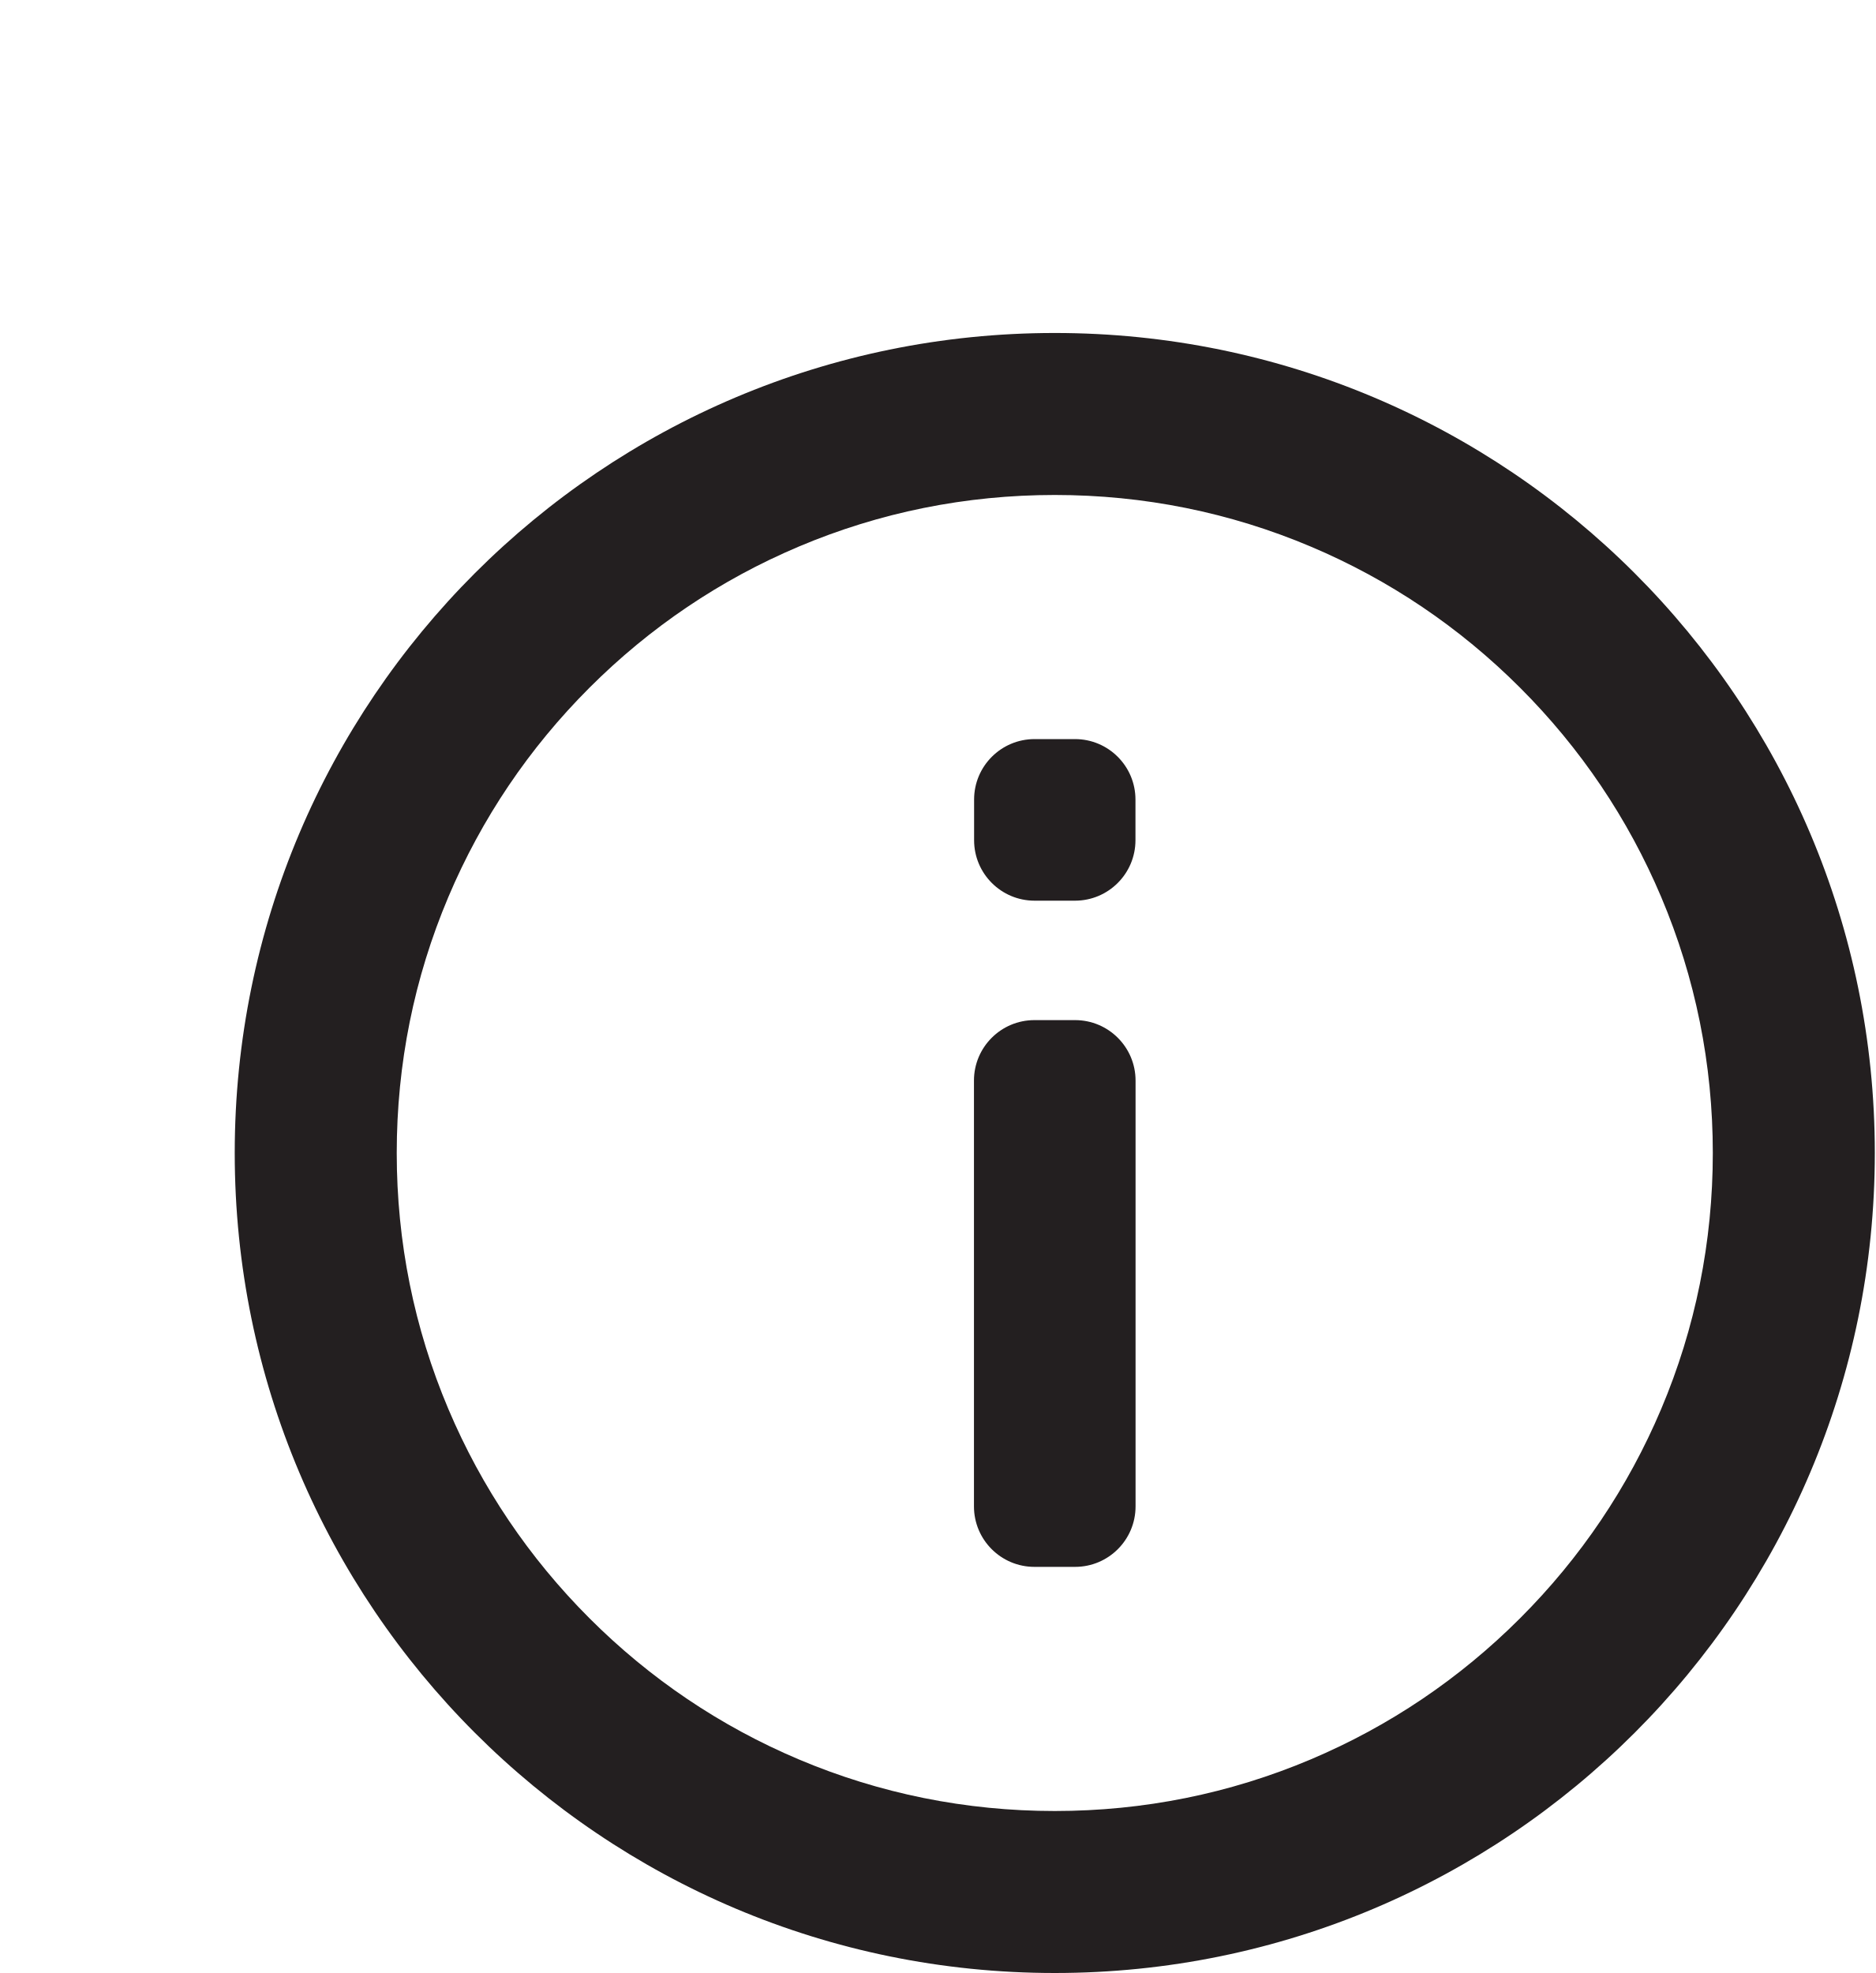
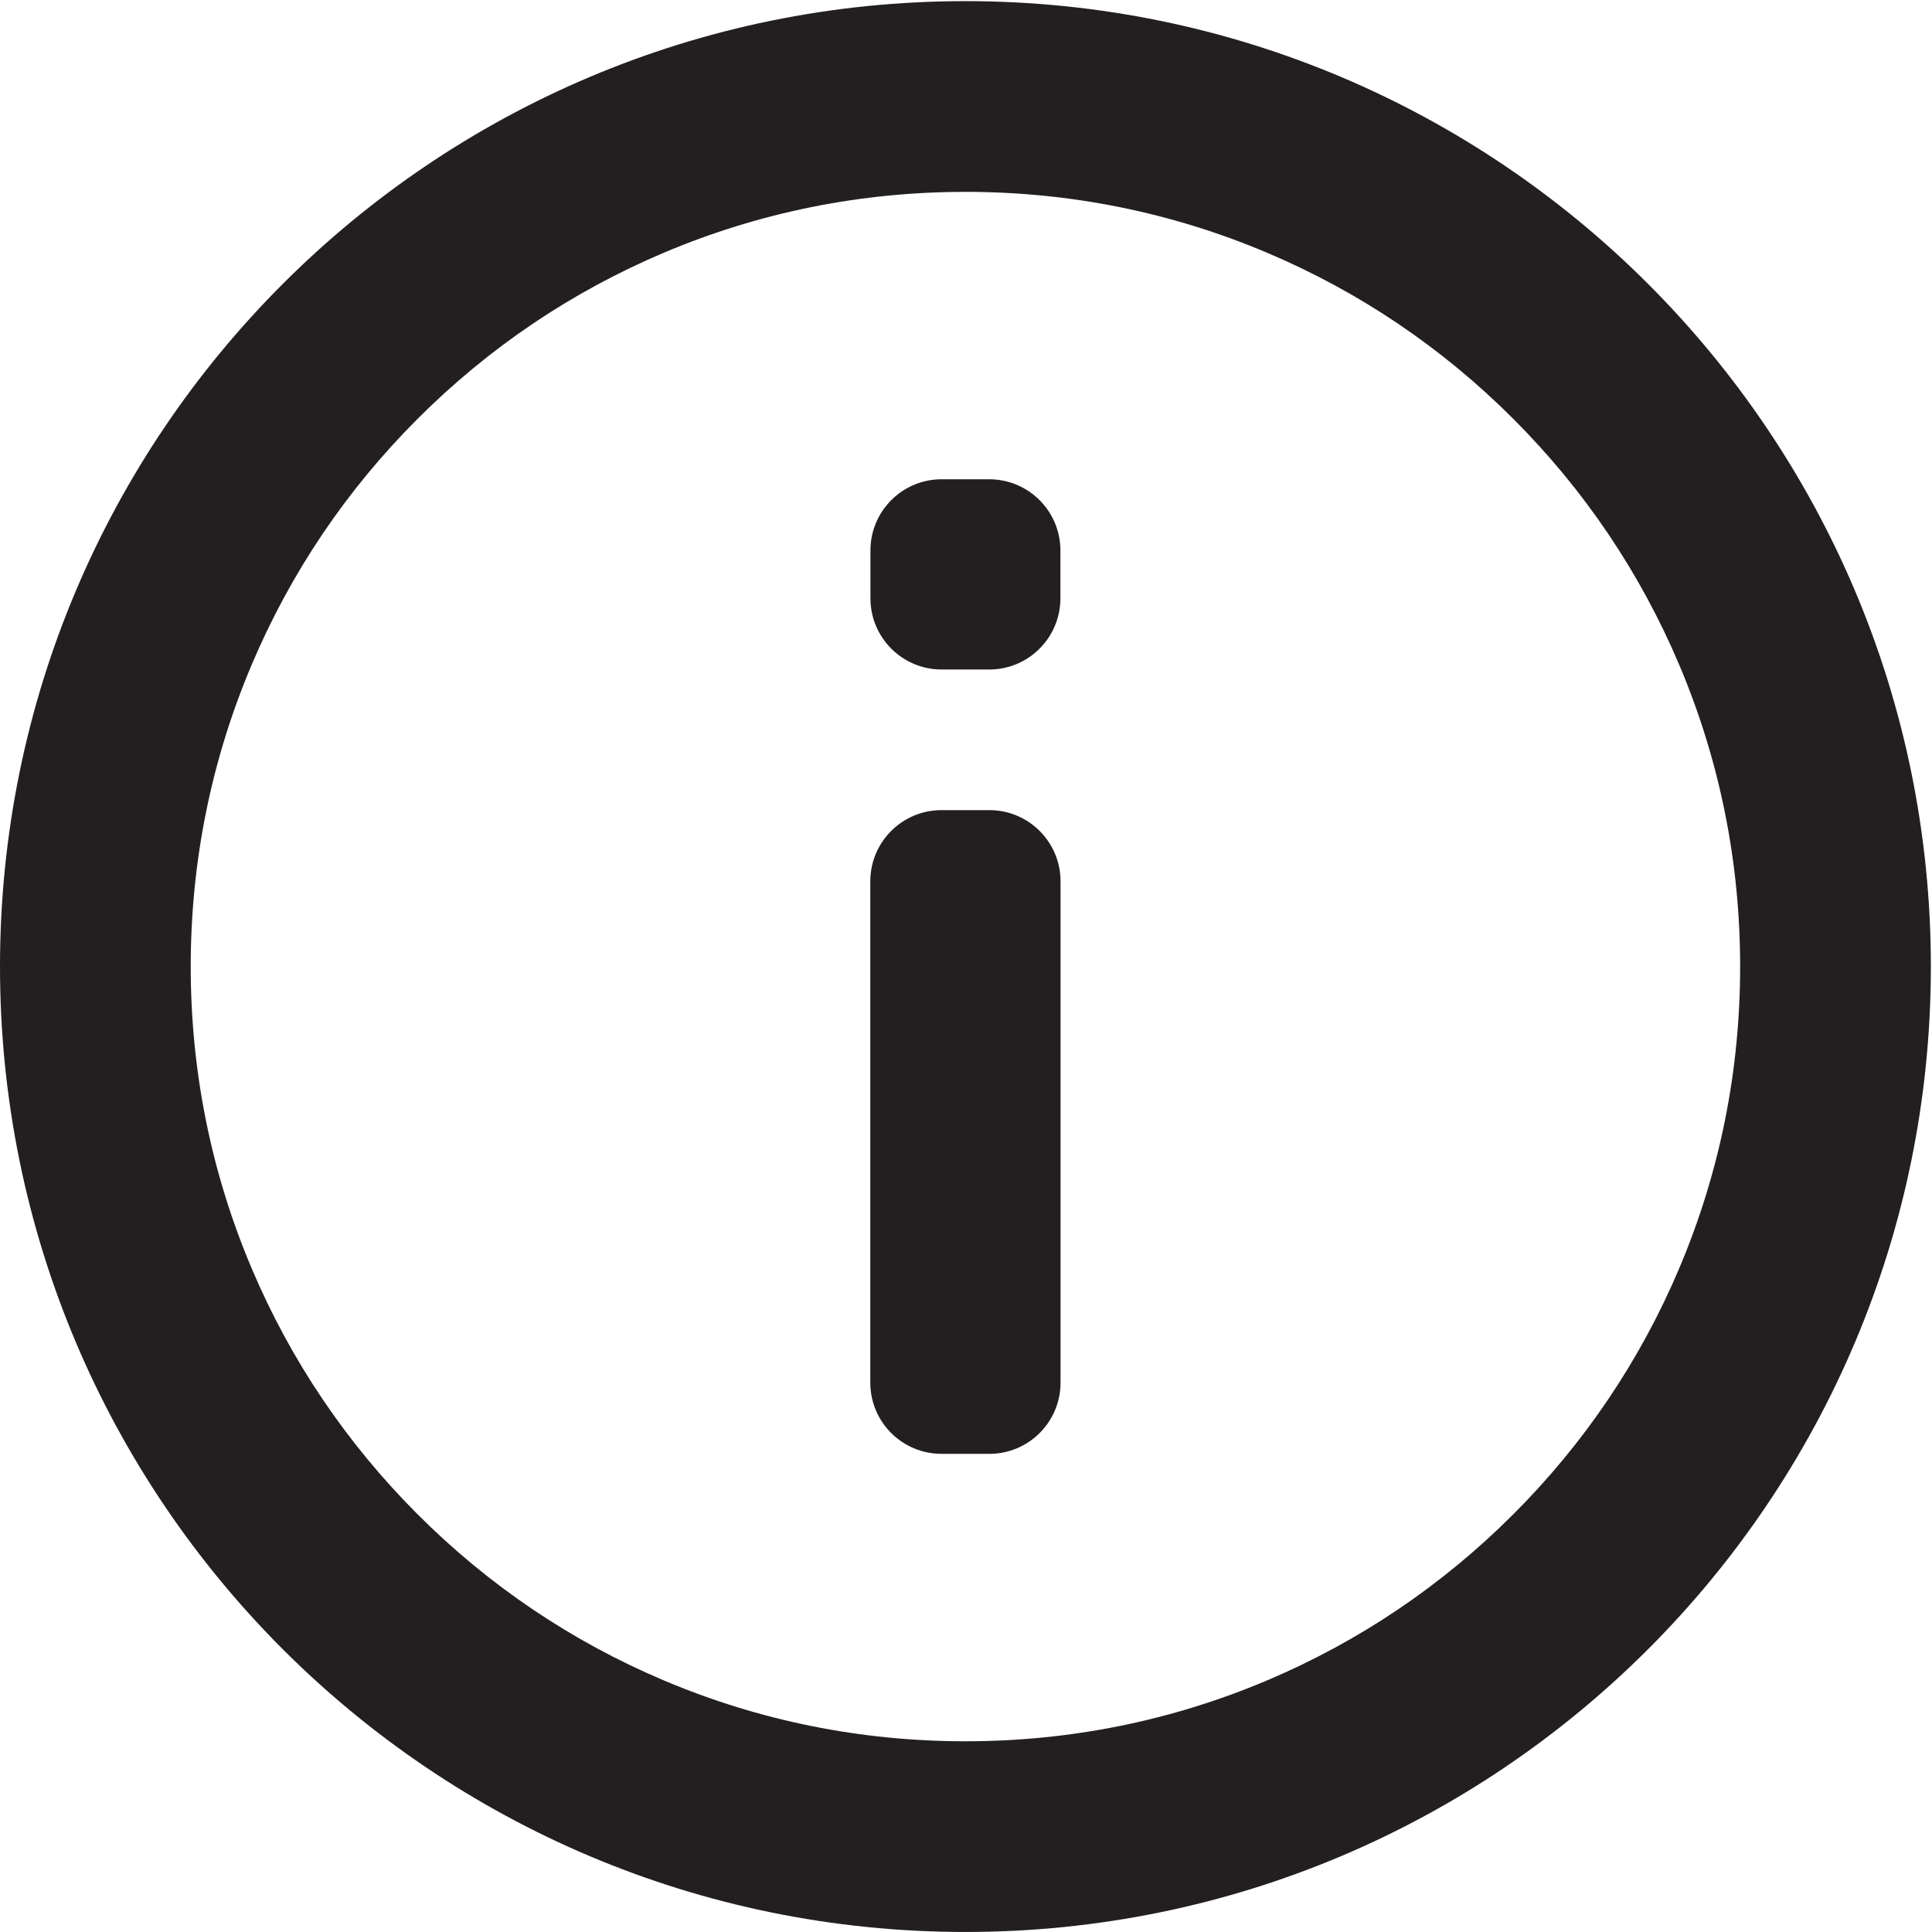
- <svg xmlns="http://www.w3.org/2000/svg" id="Layer_37" data-name="Layer 37" viewBox="0 0 972.61 1023.06">
+ <svg xmlns="http://www.w3.org/2000/svg" id="Layer_37" data-name="Layer 37" viewBox="0 0 850.89 850.9">
  <defs>
    <style>
      .cls-1 {
        fill: #231f20;
        stroke-width: 0px;
      }
    </style>
  </defs>
  <g>
-     <rect class="cls-1" x="505.02" y="528.97" width="83.79" height="283.51" rx="31.36" ry="31.36" transform="translate(1093.82 1341.44) rotate(180)" />
-     <rect class="cls-1" x="505.02" y="383.3" width="83.79" height="83.67" rx="31.36" ry="31.36" transform="translate(972.05 -121.78) rotate(90)" />
+     <rect class="cls-1" x="383.3" y="356.81" width="83.79" height="283.51" rx="31.36" ry="31.36" transform="translate(850.39 997.12) rotate(180)" />
+     <rect class="cls-1" x="383.3" y="211.14" width="83.79" height="83.67" rx="31.36" ry="31.36" transform="translate(678.17 -172.22) rotate(90)" />
  </g>
-   <path class="cls-1" d="M546.91,256.66c46.1,0,90.77,9.01,132.78,26.78,40.62,17.18,77.12,41.79,108.48,73.16,31.36,31.36,55.97,67.86,73.16,108.48,17.77,42.01,26.78,86.69,26.78,132.78s-9.01,90.77-26.78,132.78c-17.18,40.62-41.79,77.12-73.16,108.48-31.36,31.36-67.86,55.97-108.48,73.16-42.01,17.77-86.69,26.78-132.78,26.78s-90.77-9.01-132.78-26.78c-40.62-17.18-77.12-41.79-108.48-73.16-31.36-31.36-55.97-67.86-73.16-108.48-17.77-42.01-26.78-86.69-26.78-132.78s9.01-90.77,26.78-132.78c17.18-40.62,41.79-77.12,73.16-108.48,31.36-31.36,67.86-55.97,108.48-73.16,42.01-17.77,86.69-26.78,132.78-26.78M546.91,172.66h0c-234.83,0-425.2,190.37-425.2,425.2h0c0,234.83,190.37,425.2,425.2,425.2h0c234.83,0,425.2-190.37,425.2-425.2h0c0-234.83-190.37-425.2-425.2-425.2h0Z" />
+   <path class="cls-1" d="M425.2,84.5c46.1,0,90.77,9.01,132.78,26.78,40.62,17.18,77.12,41.79,108.48,73.16,31.36,31.36,55.97,67.86,73.16,108.48,17.77,42.01,26.78,86.69,26.78,132.78s-9.01,90.77-26.78,132.78c-17.18,40.62-41.79,77.12-73.16,108.48-31.36,31.36-67.86,55.97-108.48,73.16-42.01,17.77-86.69,26.78-132.78,26.78s-90.77-9.01-132.78-26.78c-40.62-17.18-77.12-41.79-108.48-73.16-31.36-31.36-55.97-67.86-73.16-108.48-17.77-42.01-26.78-86.69-26.78-132.78s9.01-90.77,26.78-132.78c17.18-40.62,41.79-77.12,73.16-108.48,31.36-31.36,67.86-55.97,108.48-73.16,42.01-17.77,86.69-26.78,132.78-26.78M425.2.5h0C190.37.5,0,190.87,0,425.7H0C0,660.53,190.37,850.89,425.2,850.89h0c234.83,0,425.2-190.37,425.2-425.2h0C850.39,190.87,660.03.5,425.2.5h0Z" />
</svg>
